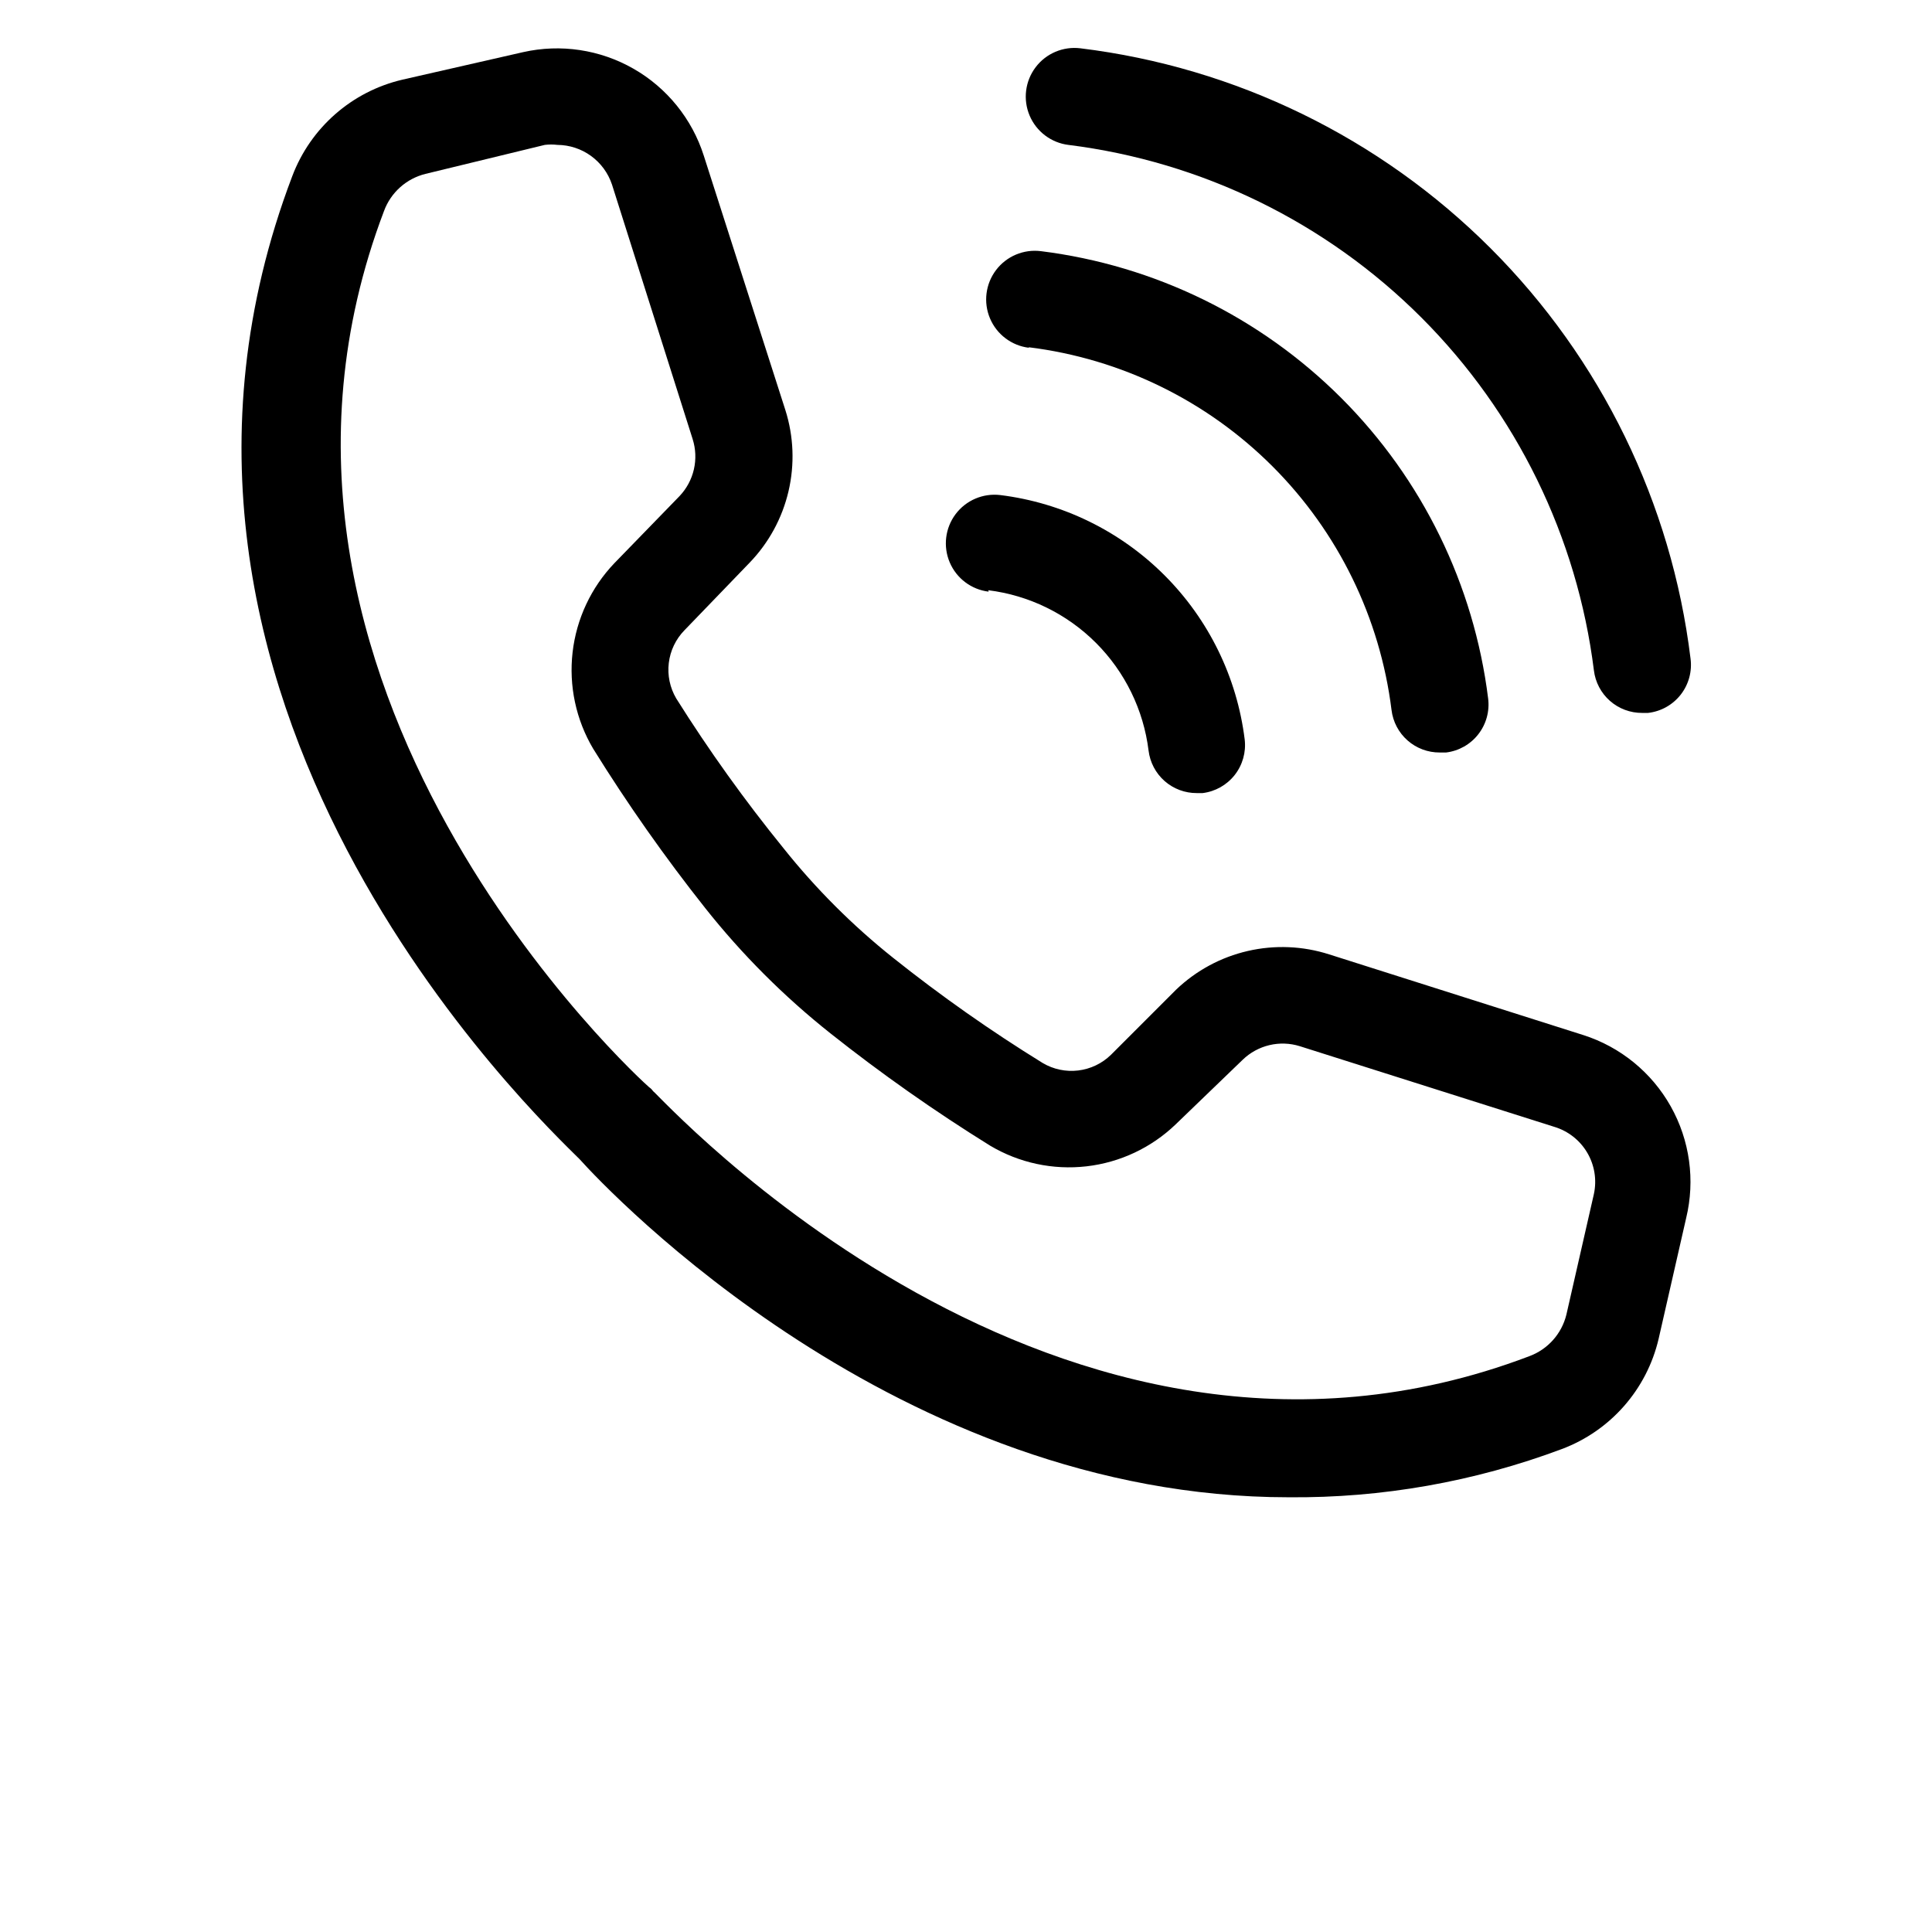
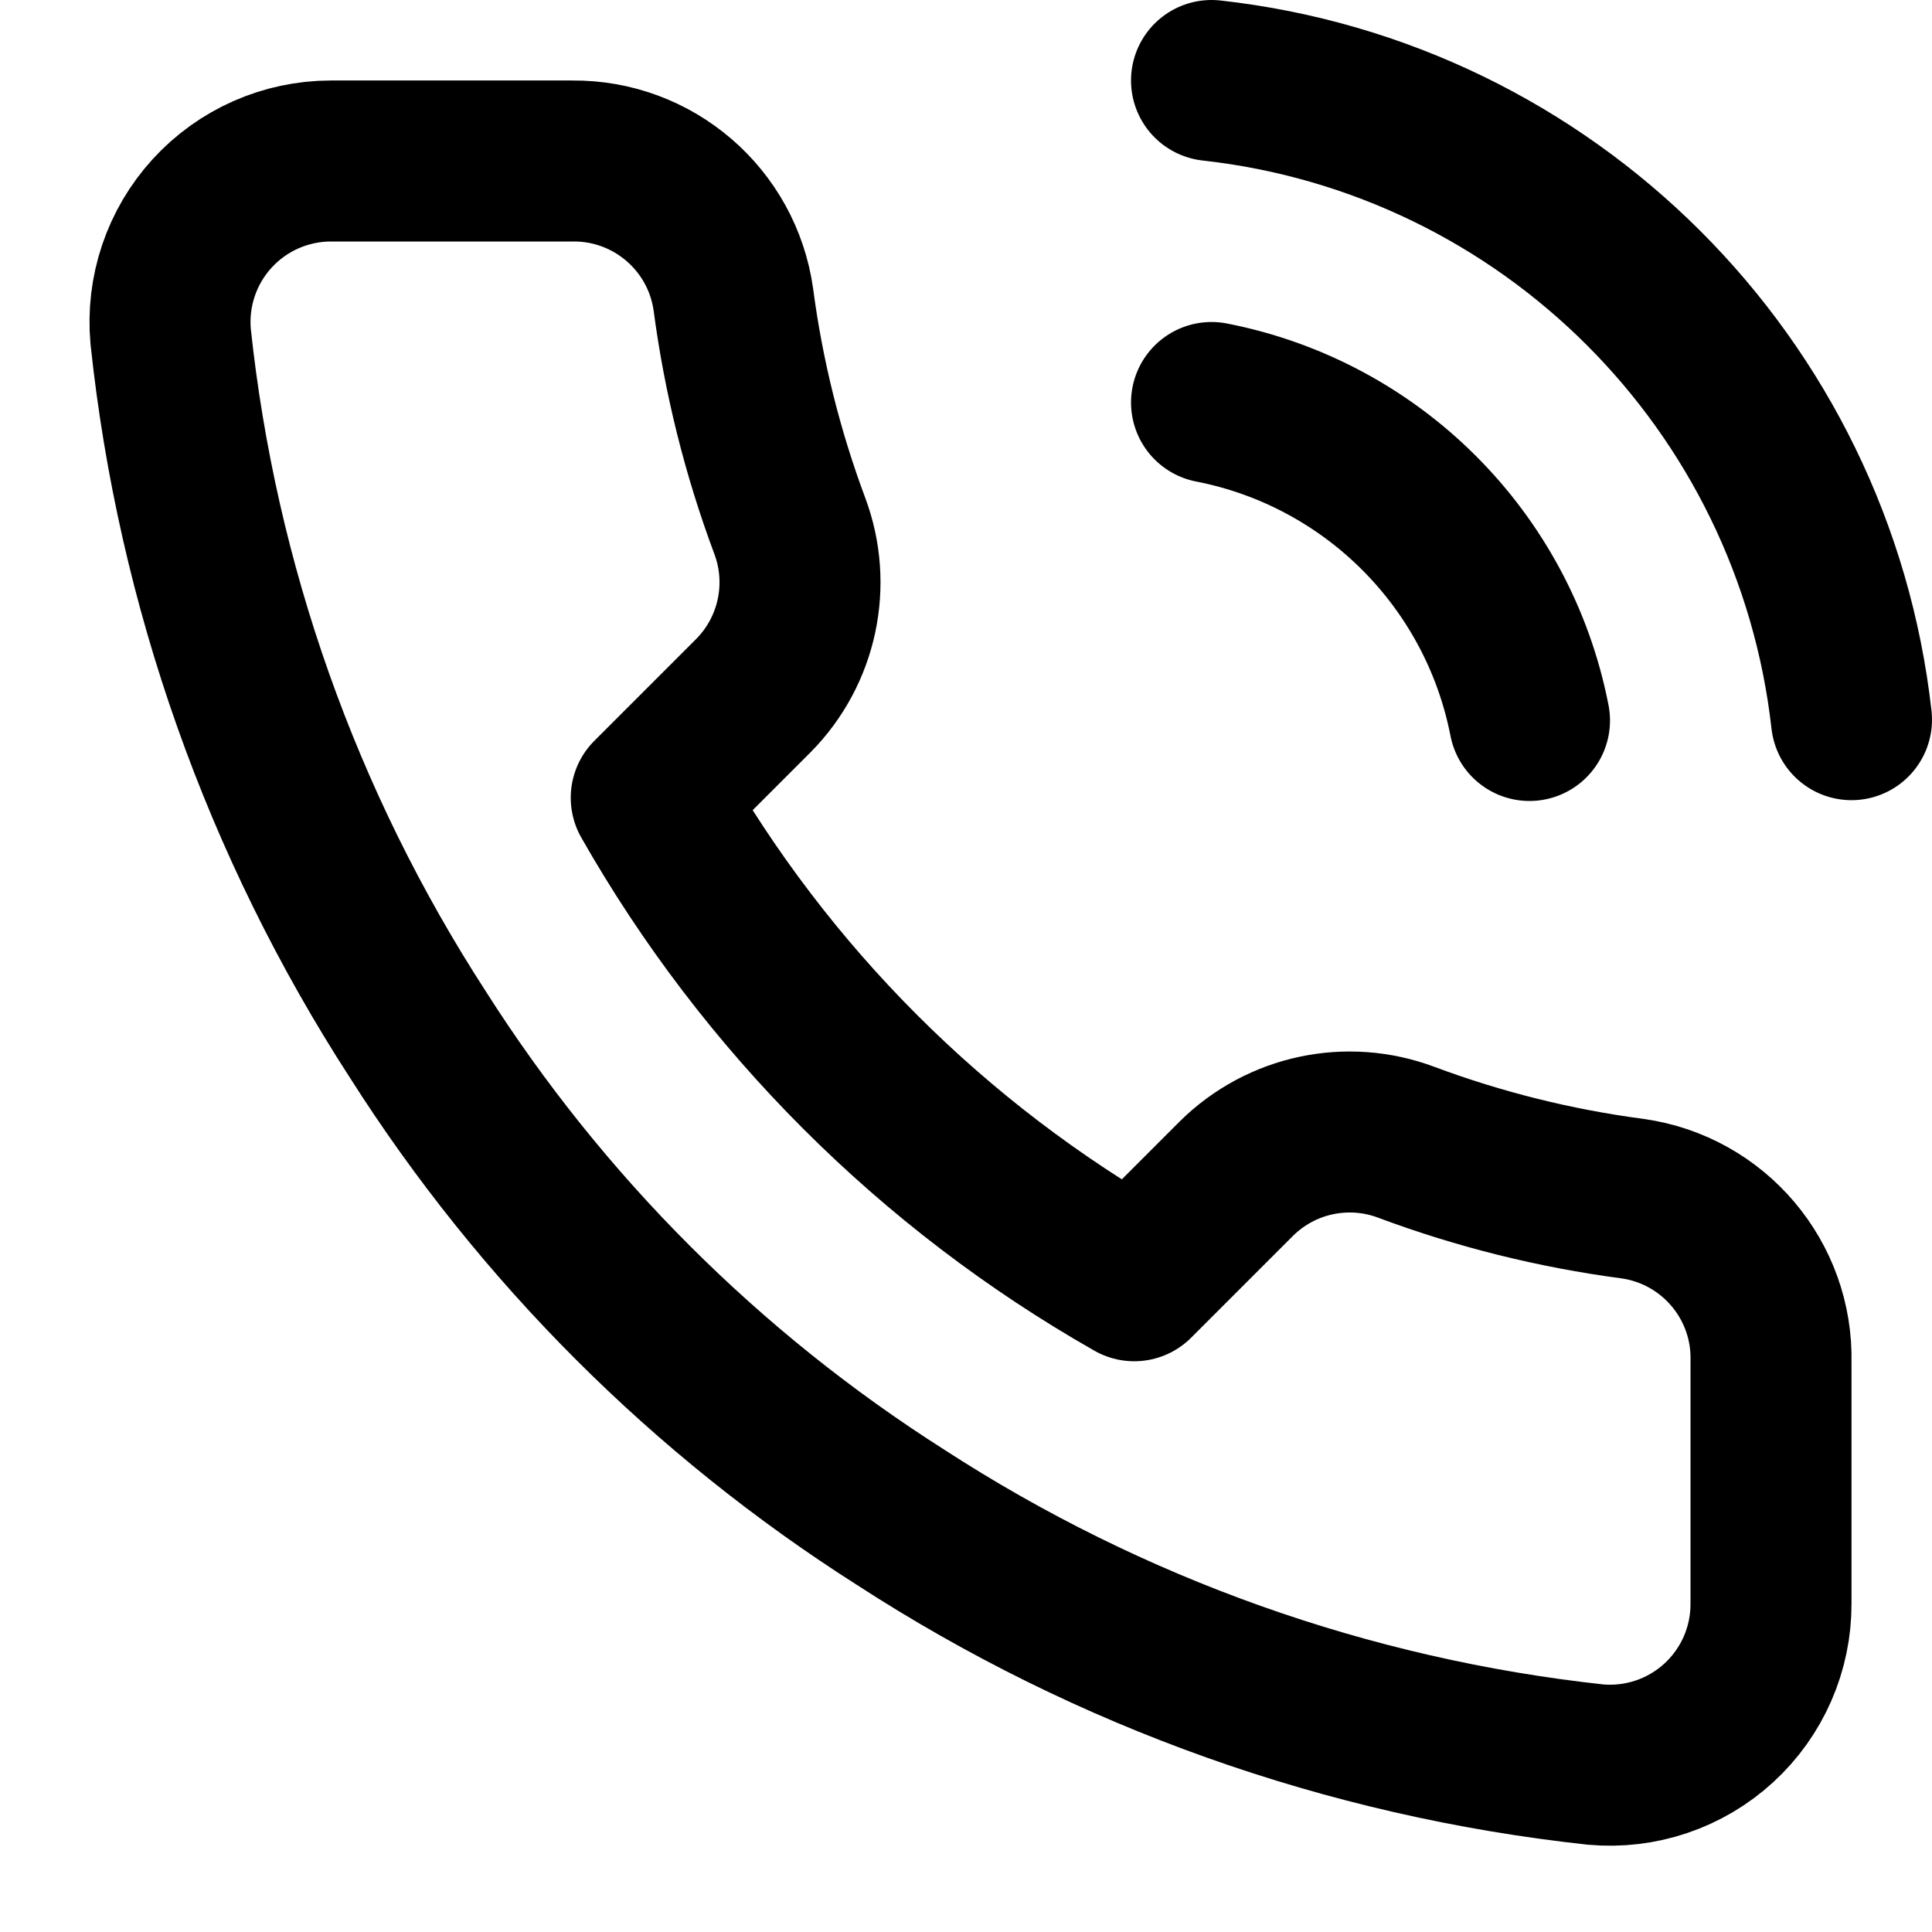
- <svg xmlns="http://www.w3.org/2000/svg" width="700pt" height="700pt" version="1.1" viewBox="0 0 700 700">
-   <g>
-     <path d="m573.65 375.02-92.051-29.227 0.004 0.004c-9.543-3.062-19.73-3.492-29.496-1.242-9.766 2.246-18.738 7.09-25.98 14.016l-23.625 23.625c-3.219 3.133-7.375 5.121-11.836 5.66-4.457 0.539-8.969-0.406-12.84-2.684-18.832-11.617-36.949-24.355-54.25-38.152-14.688-11.711-28.012-25.035-39.723-39.723-14.035-17.281-27.008-35.398-38.852-54.25-2.277-3.871-3.223-8.383-2.684-12.84 0.535-4.461 2.523-8.617 5.66-11.836l23.625-24.5c6.941-7.195 11.809-16.133 14.086-25.867 2.281-9.734 1.887-19.902-1.137-29.434l-29.574-92.223c-4.254-13.297-13.332-24.516-25.449-31.449-12.113-6.93-26.387-9.074-40.004-6.004l-43.75 9.977c-18.305 4.281-33.27 17.406-39.898 35-72.102 189.88 90.301 342.3 104.12 356.12 10.676 11.898 115.15 122.5 256.9 122.5 33.812 0.305 67.391-5.629 99.051-17.5 17.594-6.629 30.719-21.594 35-39.898l9.977-43.75c3.324-13.723 1.324-28.191-5.59-40.496-6.918-12.309-18.238-21.535-31.688-25.832zm3.852 57.578-9.977 43.75c-1.711 6.941-6.762 12.582-13.473 15.047-171.5 65.102-315-94.5-317.45-96.074-0.375-0.551-0.852-1.027-1.402-1.398-1.75-1.398-161.35-145.6-96.074-317.45 2.465-6.715 8.105-11.766 15.051-13.477l43.223-10.5c1.512-0.18 3.039-0.18 4.551 0 4.383 0.031 8.645 1.43 12.191 4.004 3.543 2.574 6.195 6.191 7.586 10.348l29.227 92.227-0.004-0.004c1.133 3.551 1.293 7.34 0.461 10.973-0.832 3.633-2.621 6.973-5.184 9.68l-23.625 24.324c-8.438 8.828-13.754 20.172-15.145 32.305-1.391 12.133 1.223 24.387 7.441 34.895 12.418 20.012 25.973 39.293 40.602 57.75 13.367 16.863 28.637 32.133 45.5 45.5 18.457 14.629 37.738 28.184 57.75 40.602 10.5 6.246 22.762 8.875 34.898 7.484 12.141-1.391 23.488-6.727 32.301-15.188l24.324-23.449c2.688-2.594 6.023-4.414 9.656-5.277 3.633-0.863 7.43-0.73 10.996 0.379l92.227 29.227-0.004-0.004c5.012 1.512 9.27 4.852 11.93 9.359 2.66 4.508 3.523 9.852 2.422 14.969z" />
-     <path d="m387.1 52.5c48.387 6.047 93.383 28.051 127.87 62.531 34.48 34.484 56.484 79.48 62.531 127.87 0.516 4.269 2.586 8.199 5.812 11.039s7.387 4.394 11.688 4.363h2.102c4.688-0.523 8.969-2.918 11.867-6.641 2.902-3.723 4.172-8.461 3.531-13.137-6.887-56.223-32.387-108.53-72.441-148.58-40.055-40.055-92.359-65.555-148.58-72.441-6.254-0.781-12.449 1.832-16.25 6.856-3.805 5.023-4.637 11.695-2.188 17.5 2.449 5.805 7.809 9.863 14.062 10.645z" />
-     <path d="m372.75 125.82c33.41 4.148 64.484 19.328 88.289 43.137 23.809 23.805 38.988 54.879 43.137 88.289 0.516 4.269 2.586 8.199 5.812 11.039 3.227 2.84 7.387 4.391 11.688 4.359h2.273c4.625-0.566 8.832-2.953 11.688-6.633 2.859-3.68 4.133-8.344 3.539-12.965-5.133-41.191-23.855-79.492-53.207-108.84-29.352-29.352-67.652-48.074-108.84-53.207-6.254-0.781-12.445 1.832-16.25 6.856-3.801 5.023-4.637 11.695-2.188 17.5 2.449 5.805 7.809 9.863 14.062 10.645z" />
-     <path d="m358.05 213.85c14.77 1.832 28.504 8.543 39.027 19.07 10.527 10.523 17.238 24.258 19.07 39.027 0.516 4.269 2.586 8.199 5.812 11.039 3.231 2.84 7.391 4.394 11.688 4.363h2.102c4.59-0.57 8.766-2.934 11.621-6.574 2.852-3.641 4.148-8.262 3.606-12.852-2.793-22.516-13.02-43.453-29.059-59.492-16.043-16.043-36.98-26.27-59.492-29.059-6.254-0.75-12.43 1.891-16.207 6.93-3.773 5.043-4.574 11.711-2.098 17.5 2.477 5.793 7.852 9.82 14.105 10.57z" />
-   </g>
+ <svg xmlns="http://www.w3.org/2000/svg" viewBox="0 0 24 24" fill="none" stroke="currentColor" stroke-width="2" stroke-linecap="round" stroke-linejoin="round" class="feather feather-phone-call">
+   <path d="M15.05 5A5 5 0 0 1 19 8.95M15.05 1A9 9 0 0 1 23 8.94m-1 7.98v3a2 2 0 0 1-2.18 2 19.79 19.79 0 0 1-8.63-3.07 19.5 19.5 0 0 1-6-6 19.79 19.79 0 0 1-3.07-8.67A2 2 0 0 1 4.11 2h3a2 2 0 0 1 2 1.72 12.84 12.84 0 0 0 .7 2.81 2 2 0 0 1-.45 2.11L8.09 9.91a16 16 0 0 0 6 6l1.27-1.27a2 2 0 0 1 2.11-.45 12.84 12.84 0 0 0 2.81.7A2 2 0 0 1 22 16.92z" />
</svg>
